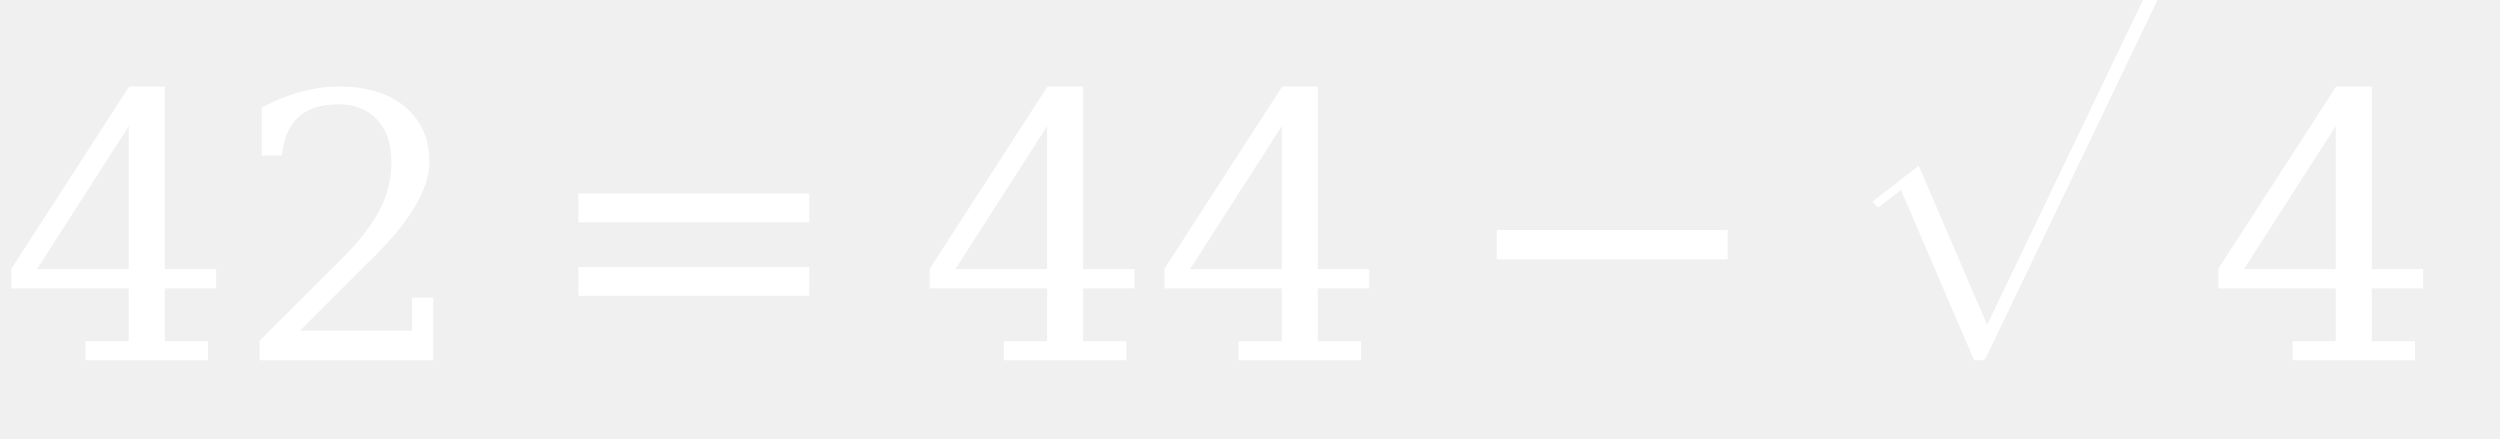
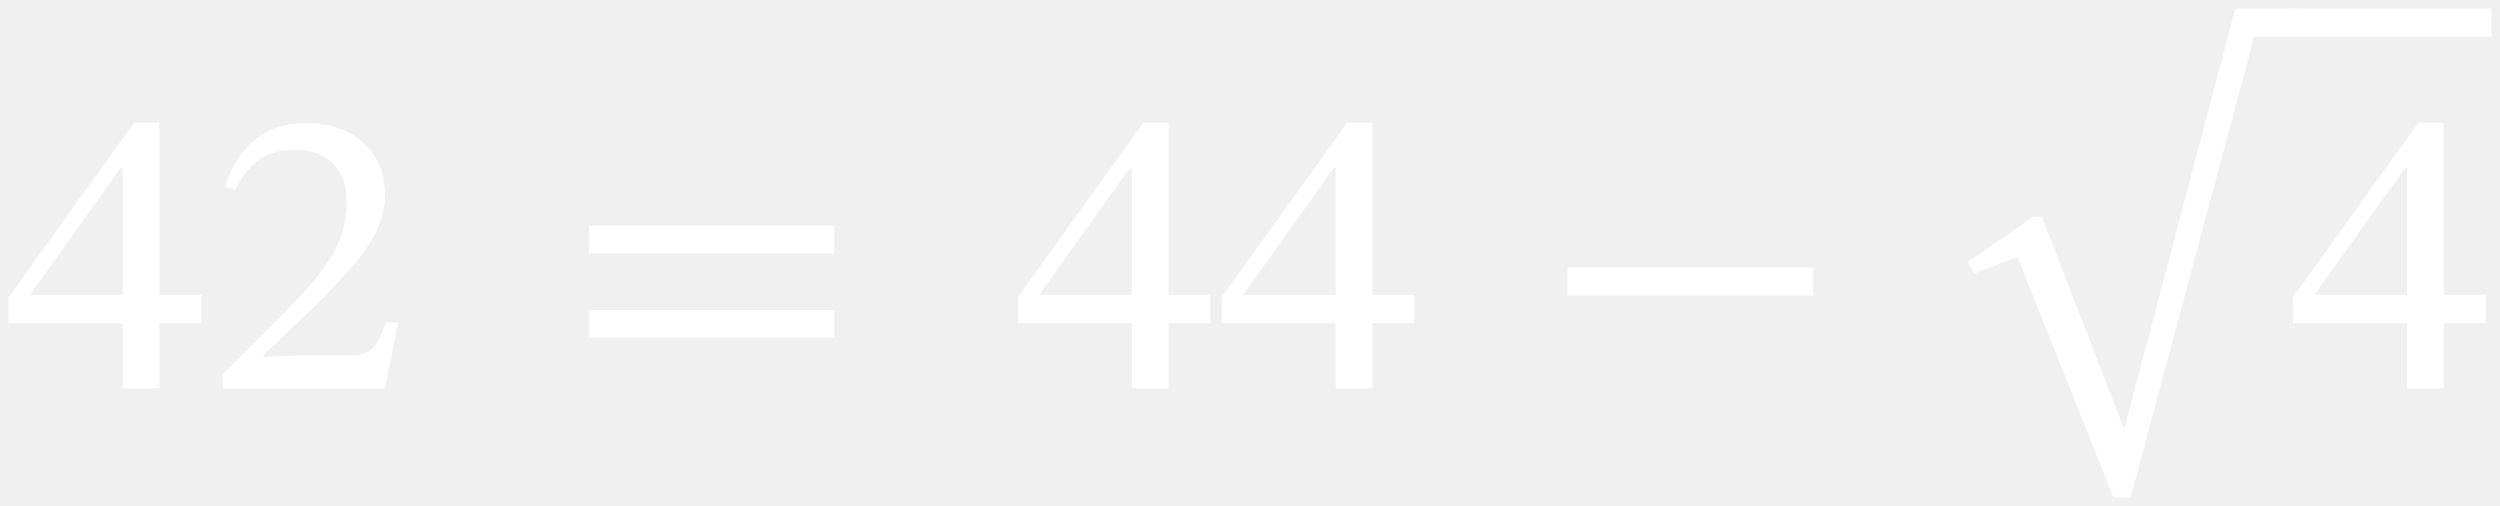
- <svg xmlns="http://www.w3.org/2000/svg" xmlns:xlink="http://www.w3.org/1999/xlink" width="325.317pt" height="57.12pt" viewBox="0 0 325.317 57.12" version="1.1">
-   <defs>
-     <style type="text/css">*{stroke-linejoin: round; stroke-linecap: butt}</style>
-   </defs>
-   <g id="figure_1">
-     <g id="patch_1">
-       <path d="M 0 57.12  L 325.317 57.12  L 325.317 0  L 0 0  L 0 57.12  z " style="fill: none" />
-     </g>
-     <g id="axes_1">
-       <g id="text_1">
-         <g style="fill: #ffffff" transform="translate(0 47.1375) scale(0.48 -0.48)">
-           <defs>
-             <path id="DejaVuSerif-34" d="M 2234 1581  L 2234 4063  L 641 1581  L 2234 1581  z M 3609 0  L 1484 0  L 1484 331  L 2234 331  L 2234 1247  L 197 1247  L 197 1588  L 2241 4750  L 2859 4750  L 2859 1581  L 3750 1581  L 3750 1247  L 2859 1247  L 2859 331  L 3609 331  L 3609 0  z " transform="scale(0.015625)" />
-             <path id="DejaVuSerif-32" d="M 819 3553  L 469 3553  L 469 4384  Q 803 4563 1142 4656  Q 1481 4750 1806 4750  Q 2534 4750 2956 4397  Q 3378 4044 3378 3438  Q 3378 2753 2422 1800  Q 2347 1728 2309 1691  L 1131 513  L 3078 513  L 3078 1088  L 3444 1088  L 3444 0  L 434 0  L 434 341  L 1850 1753  Q 2319 2222 2519 2614  Q 2719 3006 2719 3438  Q 2719 3909 2473 4175  Q 2228 4441 1797 4441  Q 1350 4441 1106 4219  Q 863 3997 819 3553  z " transform="scale(0.015625)" />
-             <path id="DejaVuSerif-3d" d="M 678 2894  L 4684 2894  L 4684 2394  L 678 2394  L 678 2894  z M 678 1619  L 4684 1619  L 4684 1119  L 678 1119  L 678 1619  z " transform="scale(0.015625)" />
-             <path id="DejaVuSerif-2212" d="M 678 2259  L 4684 2259  L 4684 1753  L 678 1753  L 678 2259  z " transform="scale(0.015625)" />
-             <path id="Cmex10-70" d="M 2713 -7425  L 1269 -4063  L 819 -4409  L 703 -4294  L 1619 -3584  L 2969 -6725  L 6291 197  Q 6322 256 6400 256  Q 6453 256 6490 218  Q 6528 181 6528 128  Q 6528 97 6522 84  L 2950 -7366  Q 2925 -7425 2853 -7425  L 2713 -7425  z " transform="scale(0.015625)" />
-           </defs>
-           <use xlink:href="#DejaVuSerif-34" transform="translate(0 0.53125)" />
-           <use xlink:href="#DejaVuSerif-32" transform="translate(63.62305 0.53125)" />
-           <use xlink:href="#DejaVuSerif-3d" transform="translate(146.2109 0.53125)" />
-           <use xlink:href="#DejaVuSerif-34" transform="translate(248.9648 0.53125)" />
-           <use xlink:href="#DejaVuSerif-34" transform="translate(312.5879 0.53125)" />
-           <use xlink:href="#DejaVuSerif-2212" transform="translate(395.1758 0.53125)" />
-           <use xlink:href="#Cmex10-70" transform="translate(497.9297 102.4844) scale(0.878792)" />
-           <use xlink:href="#DejaVuSerif-34" transform="translate(598.3047 0.53125)" />
-           <path d="M 585.805 99.5  L 585.805 105.75  L 674.428 105.75  L 674.428 99.5  L 585.805 99.5  z " />
-         </g>
-       </g>
-     </g>
-   </g>
+ <svg xmlns="http://www.w3.org/2000/svg" width="291.392" height="58.976" viewBox="-0.376 -45.256 291.392 58.976">
+   <symbol id="STIXTwoMathRegular_1141" viewBox="0 -31.524 5.772 51.216">
+     <path d="M 5.772 -1.896 L 5.772 -1.896 L 4.548 -1.896 L 4.548 0 L 3.48 0 L 3.48 -1.896 L 0.156 -1.896 L 0.156 -2.652 L 3.816 -7.74 L 4.548 -7.74 L 4.548 -2.724 L 5.772 -2.724 Z M 3.48 -2.724 L 3.48 -2.724 L 3.48 -6.432 L 3.432 -6.432 L 0.816 -2.772 L 0.816 -2.724 Z " />
+   </symbol>
+   <use href="#STIXTwoMathRegular_1141" x="0" y="-126.096" width="23.088" height="204.864" fill="white" />
+   <symbol id="STIXTwoMathRegular_1139" viewBox="0 -31.524 5.568 51.216">
+     <path d="M 5.568 -1.92 L 5.568 -1.92 L 5.184 0 L 0.456 0 L 0.456 -0.408 L 2.28 -2.232 Q 2.88 -2.844 3.276 -3.342 Q 3.672 -3.84 3.87 -4.344 Q 4.068 -4.848 4.068 -5.472 Q 4.068 -6.144 3.666 -6.546 Q 3.264 -6.948 2.568 -6.948 Q 1.98 -6.948 1.566 -6.696 Q 1.152 -6.444 0.816 -5.772 L 0.528 -5.892 Q 0.804 -6.768 1.404 -7.248 Q 2.004 -7.728 2.88 -7.728 Q 3.564 -7.728 4.08 -7.47 Q 4.596 -7.212 4.89 -6.75 Q 5.184 -6.288 5.184 -5.652 Q 5.184 -5.124 4.962 -4.638 Q 4.74 -4.152 4.302 -3.636 Q 3.864 -3.12 3.228 -2.472 L 1.644 -0.972 L 1.644 -0.912 L 2.484 -0.948 L 4.152 -0.948 Q 4.632 -0.948 4.824 -1.164 Q 5.016 -1.38 5.22 -1.92 Z " />
+   </symbol>
+   <use href="#STIXTwoMathRegular_1139" x="23.76" y="-126.096" width="22.272" height="204.864" fill="white" />
+   <symbol id="STIXTwoMathRegular_1202" viewBox="0 -31.524 7.896 51.216">
+     <path d="M 7.896 -3.924 L 7.896 -3.924 L 0.744 -3.924 L 0.744 -4.74 L 7.896 -4.74 Z M 7.896 -1.476 L 7.896 -1.476 L 0.744 -1.476 L 0.744 -2.28 L 7.896 -2.28 Z " />
+   </symbol>
+   <use href="#STIXTwoMathRegular_1202" x="65.293" y="-126.096" width="31.584" height="204.864" fill="white" />
+   <use href="#STIXTwoMathRegular_1141" x="117.627" y="-126.096" width="23.088" height="204.864" fill="white" />
+   <use href="#STIXTwoMathRegular_1141" x="141.387" y="-126.096" width="23.088" height="204.864" fill="white" />
+   <symbol id="STIXTwoMathRegular_1197" viewBox="0 -31.524 7.896 51.216">
+     <path d="M 7.896 -2.7 L 7.896 -2.7 L 0.744 -2.7 L 0.744 -3.516 L 7.896 -3.516 Z " />
+   </symbol>
+   <use href="#STIXTwoMathRegular_1197" x="179.365" y="-126.096" width="31.584" height="204.864" fill="white" />
+   <symbol id="STIXTwoMathRegular_1657" viewBox="0 -31.524 9.948 51.216">
+     <path d="M 8.004 -11.064 L 8.004 -11.064 L 9.948 -11.064 L 9.948 -10.248 L 8.556 -10.248 L 4.956 3.18 L 4.452 3.18 L 1.656 -3.828 L 0.408 -3.348 L 0.216 -3.684 L 2.124 -5.004 L 2.364 -5.004 L 4.74 1.116 L 4.788 1.116 Z " />
+   </symbol>
+   <use href="#STIXTwoMathRegular_1657" x="228.144" y="-126.096" width="39.792" height="204.864" fill="white" />
+   <use href="#STIXTwoMathRegular_1141" x="266.256" y="-126.096" width="23.088" height="204.864" fill="white" />
+   <rect x="266.256" y="-44.256" width="23.76" height="3.264" fill="white" />
</svg>
